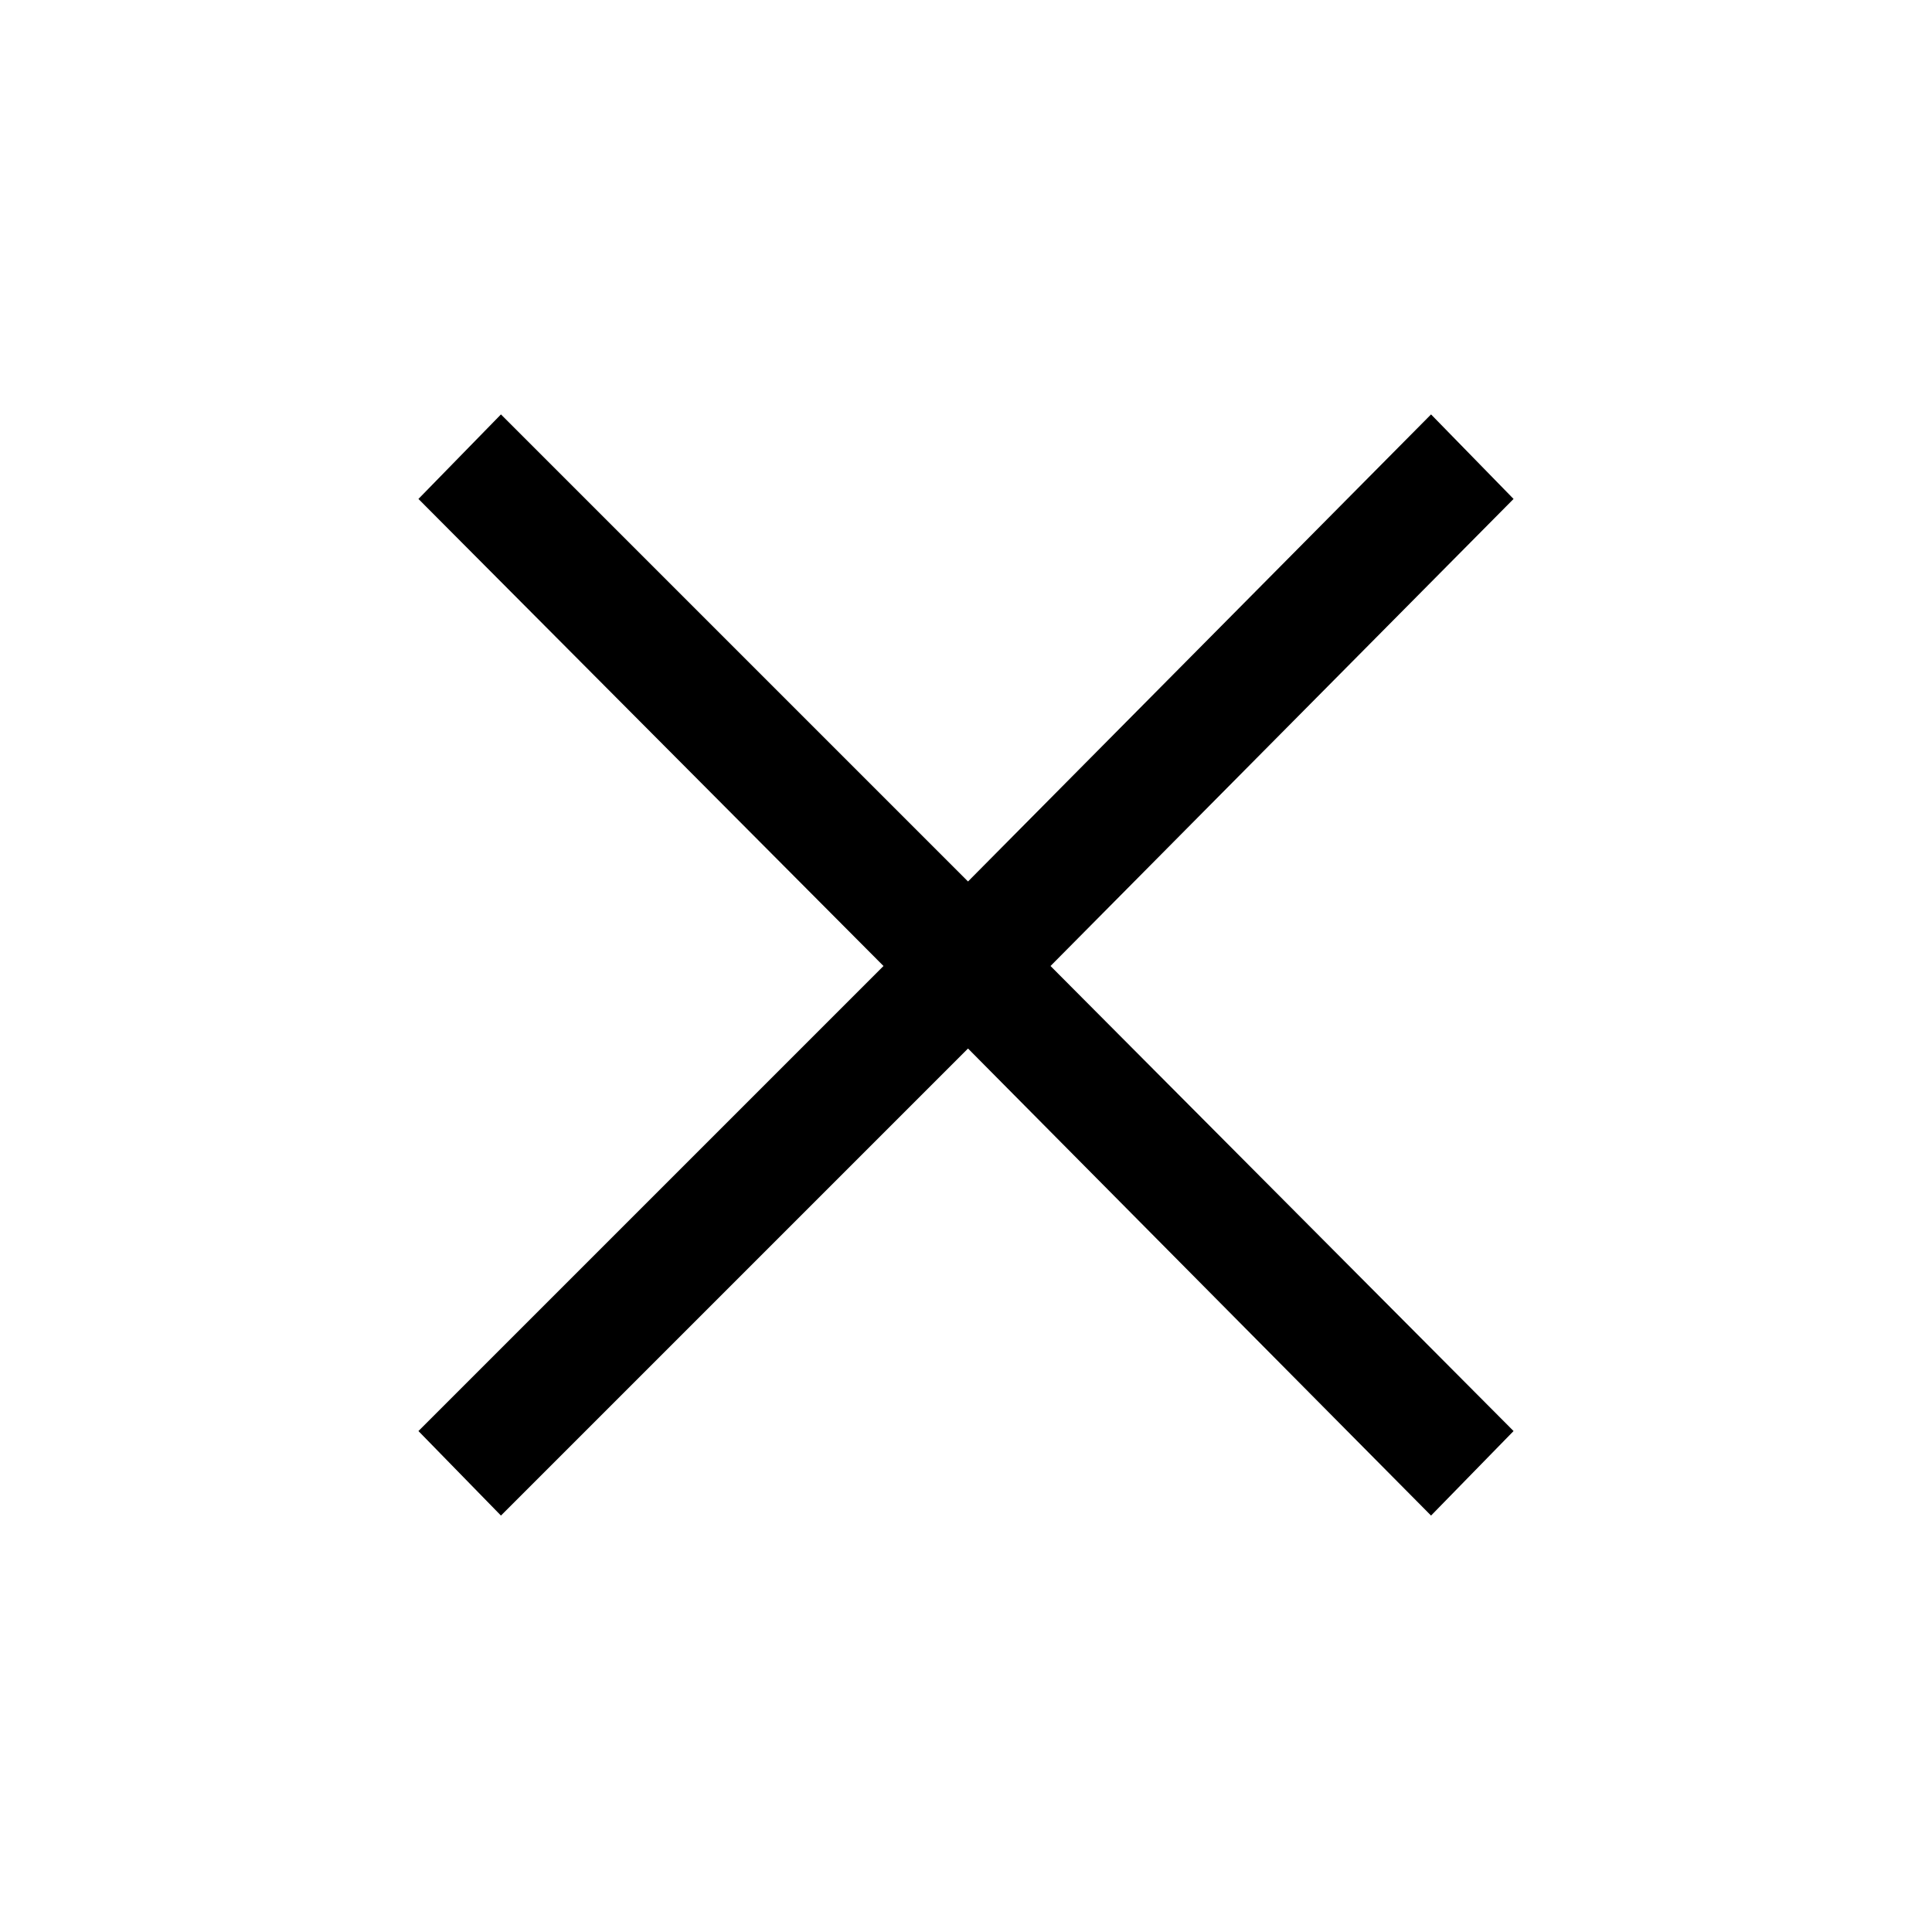
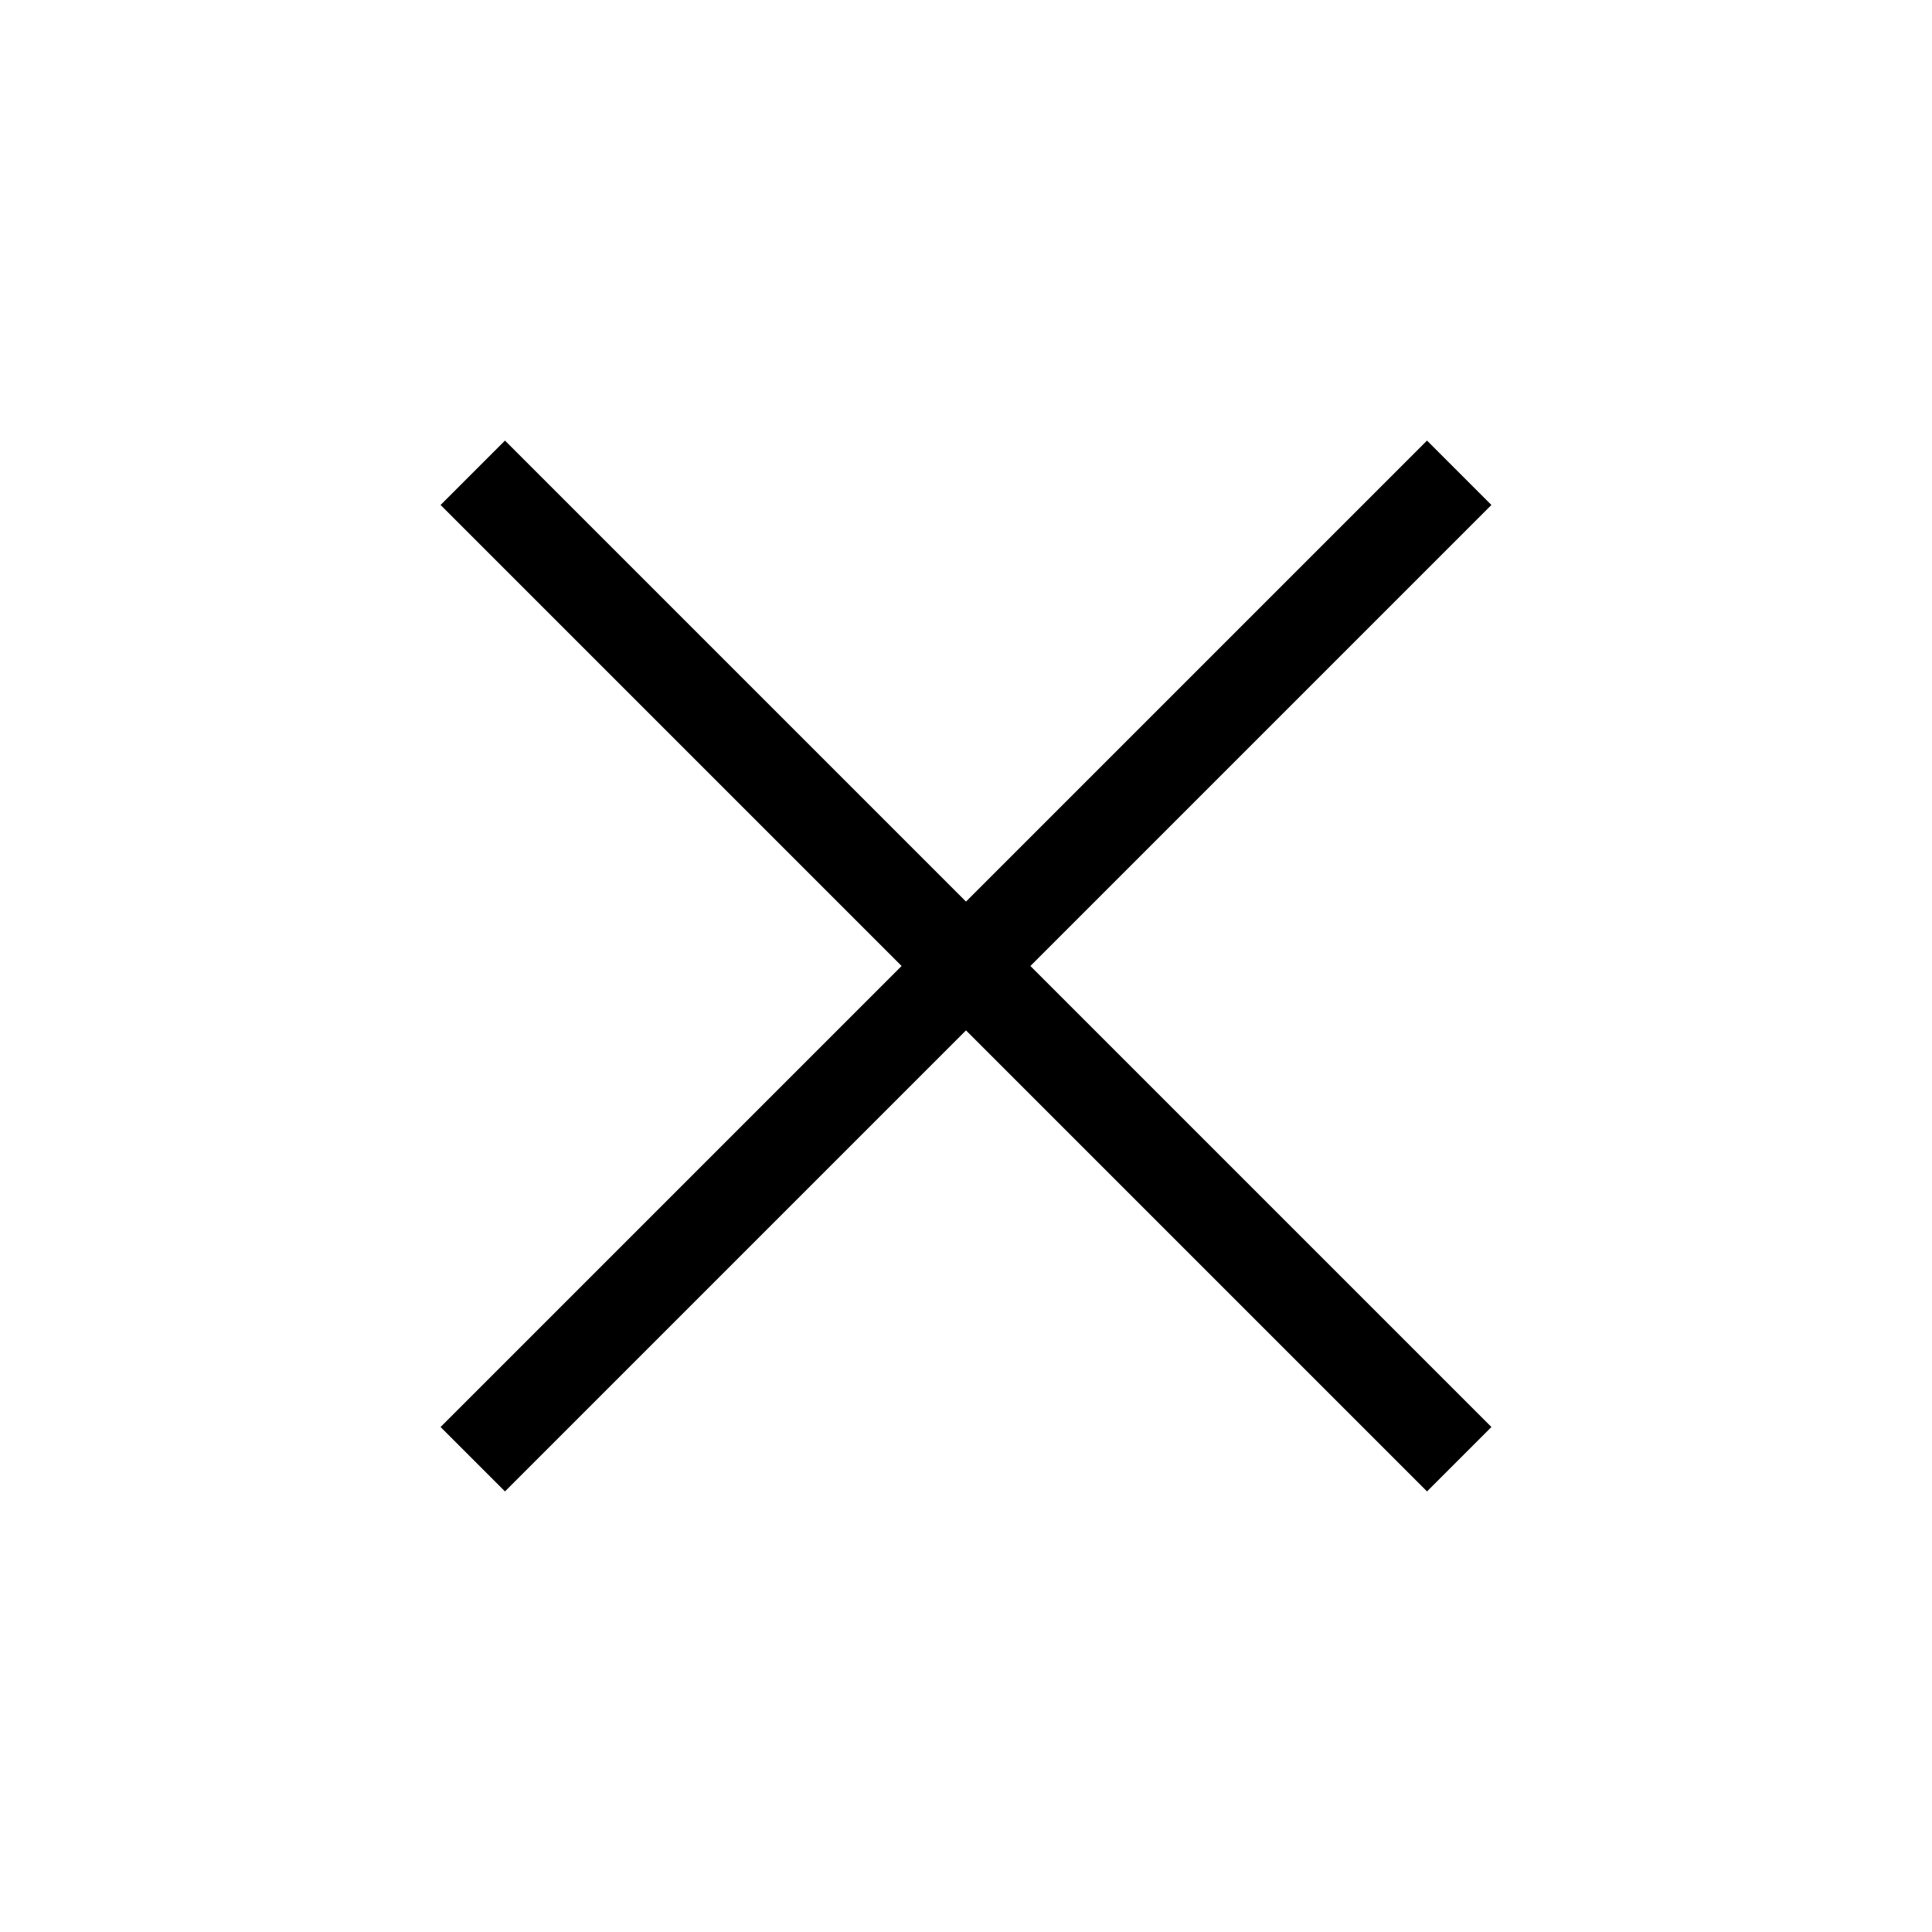
- <svg xmlns="http://www.w3.org/2000/svg" height="48" viewBox="0 -960 960 960" width="48">
-   <path fill="5f6368" d="m248.92-206.92-41-42L439-480 207.92-712.08l41-42L481-522l230.08-232.08 41 42L522-480l230.08 231.08-41 42L481-439 248.92-206.92Z" />
+ <svg xmlns="http://www.w3.org/2000/svg" height="48px" viewBox="0 -960 960 960" width="48px" fill="#000000">
+   <path d="m250.92-218.92-32-32L448-480 218.92-709.08l32-32L480-512l229.08-229.08 32 32L512-480l229.08 229.08-32 32L480-448 250.92-218.92Z" />
</svg>
